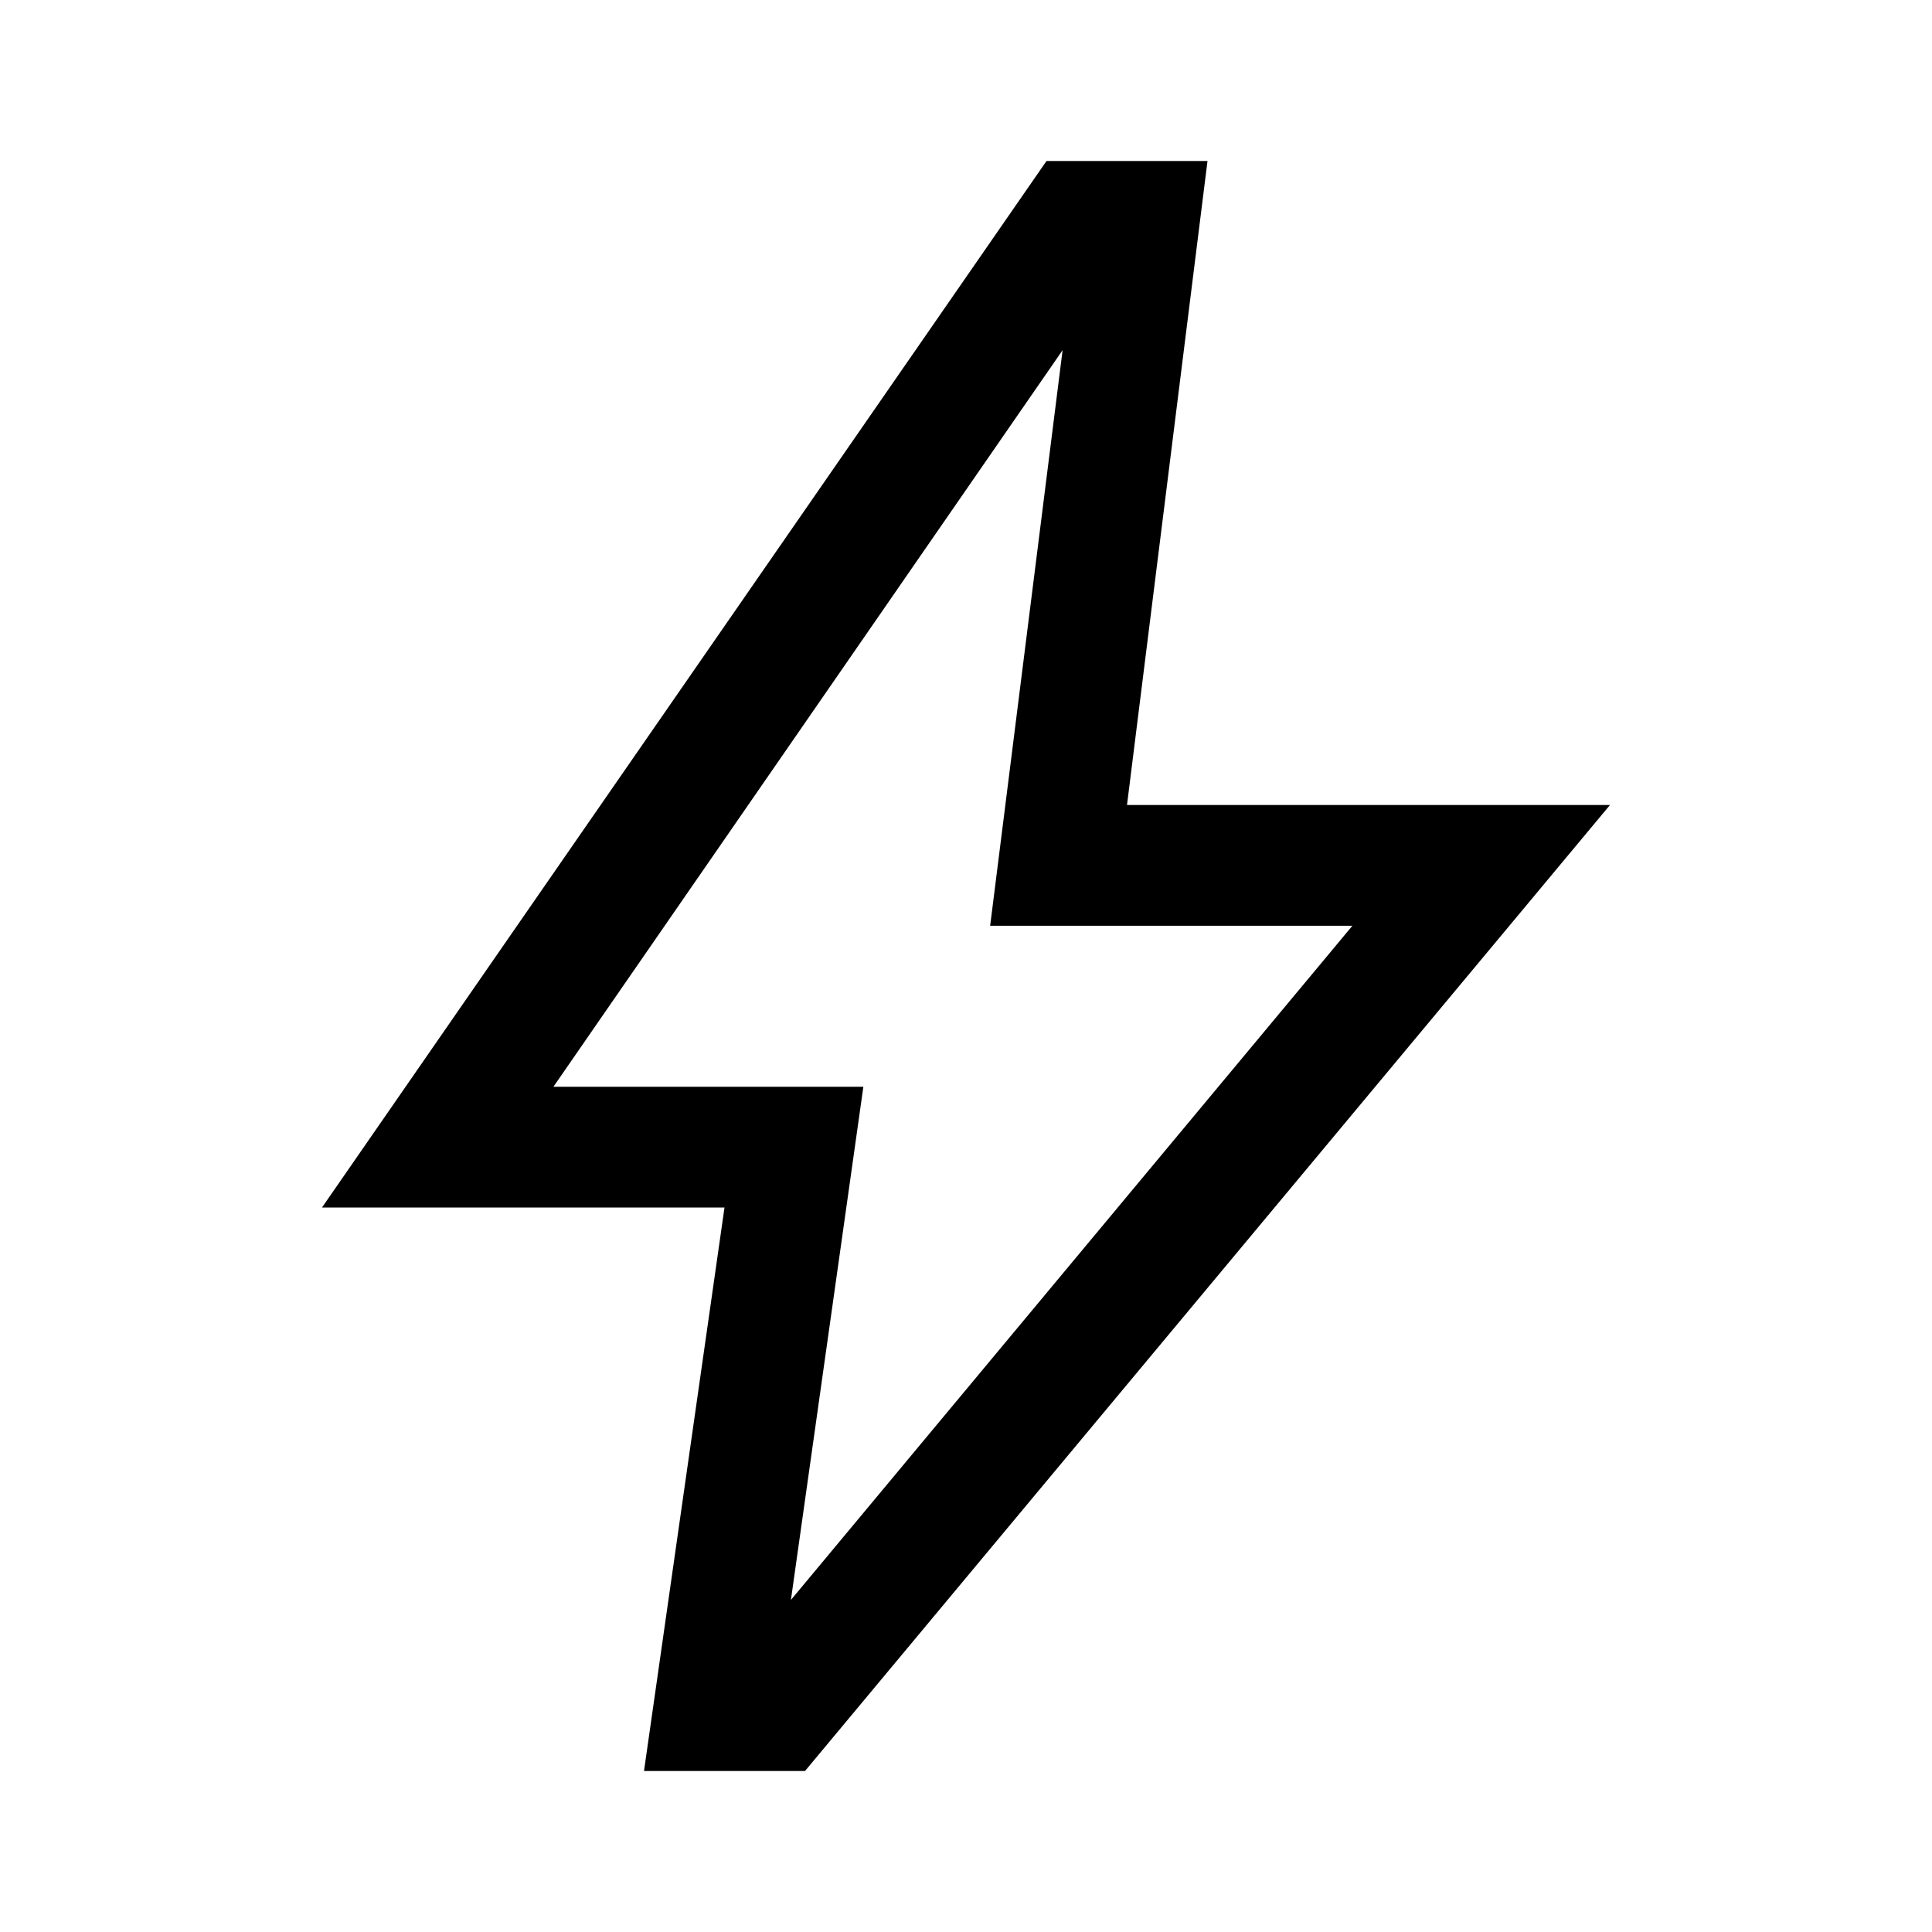
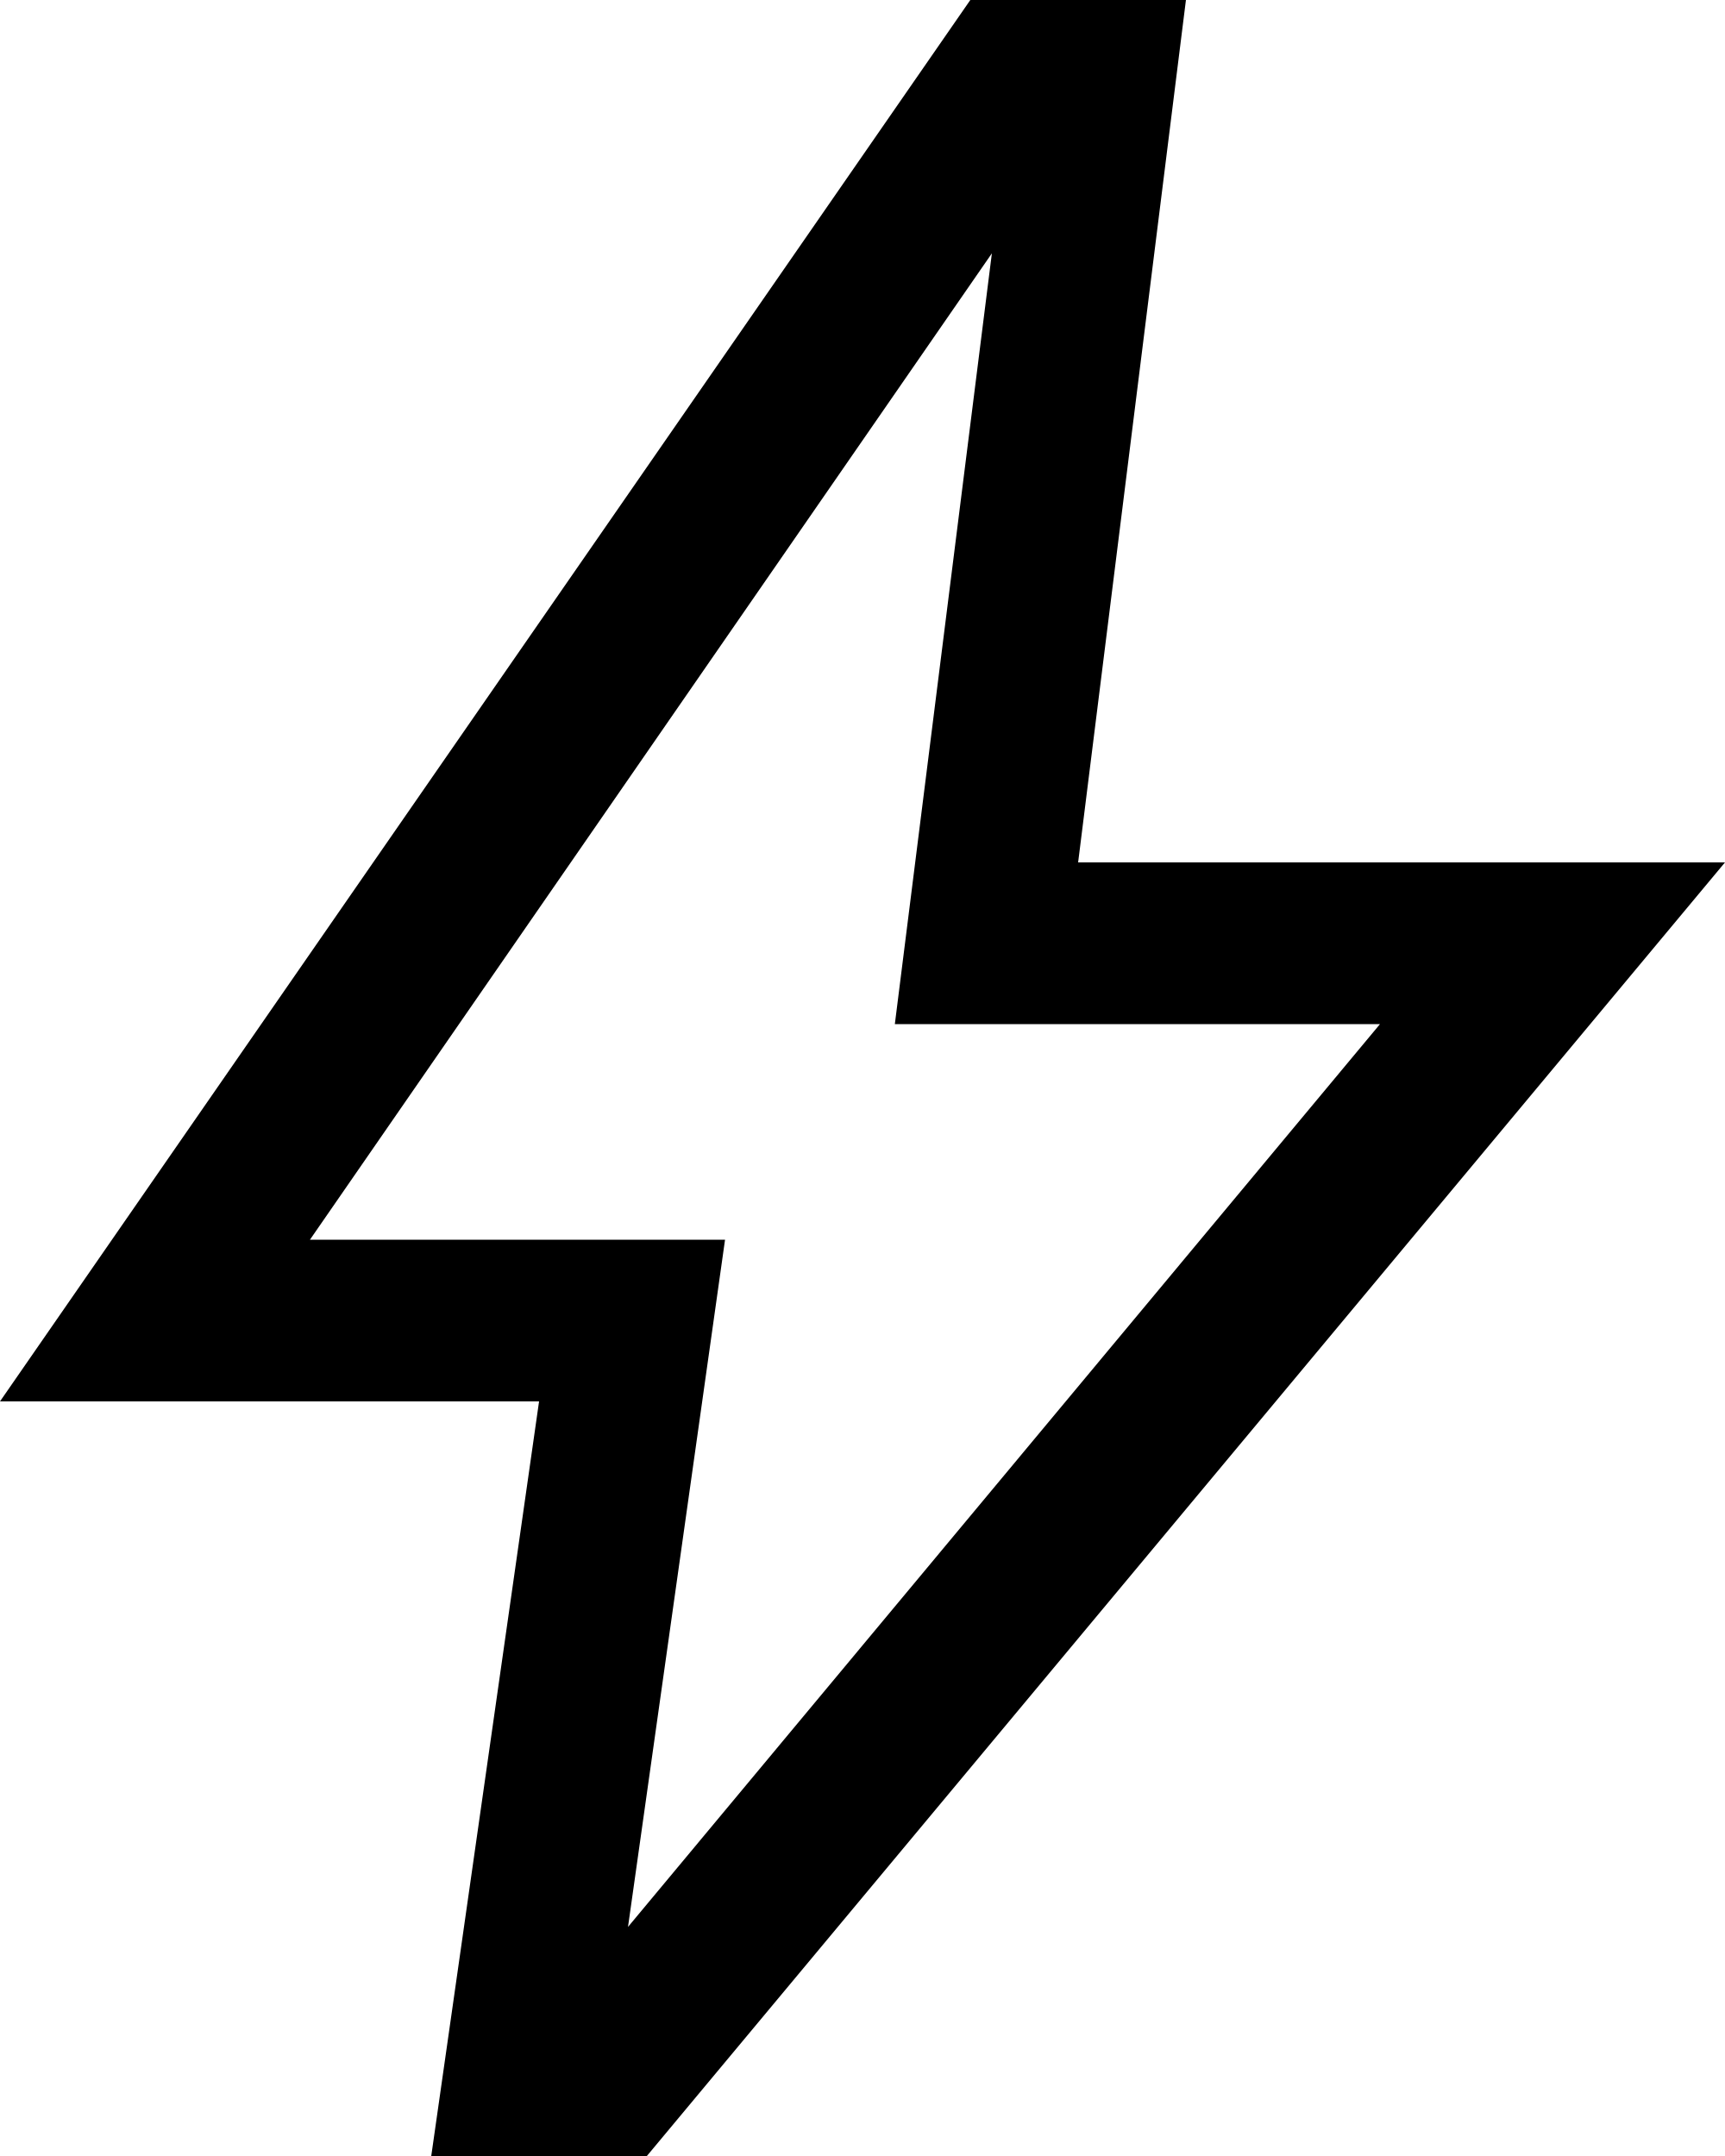
- <svg xmlns="http://www.w3.org/2000/svg" height="48" viewBox="0 -960 960 960" width="48">
-   <path d="m393-165 279-335H492l36-286-253 366h154l-36 255Zm-73 85 40-280H160l360-520h80l-40 320h240L400-80h-80Zm153-395Z" />
+ <svg xmlns="http://www.w3.org/2000/svg" width="32" height="40" viewBox="0 -960 640 800">
+   <path d="m233-245 279-335H332l36-286-253 366h154zm-73 85 40-280H0l360-520h80l-40 320h240L240-160zm153-395z" />
</svg>
